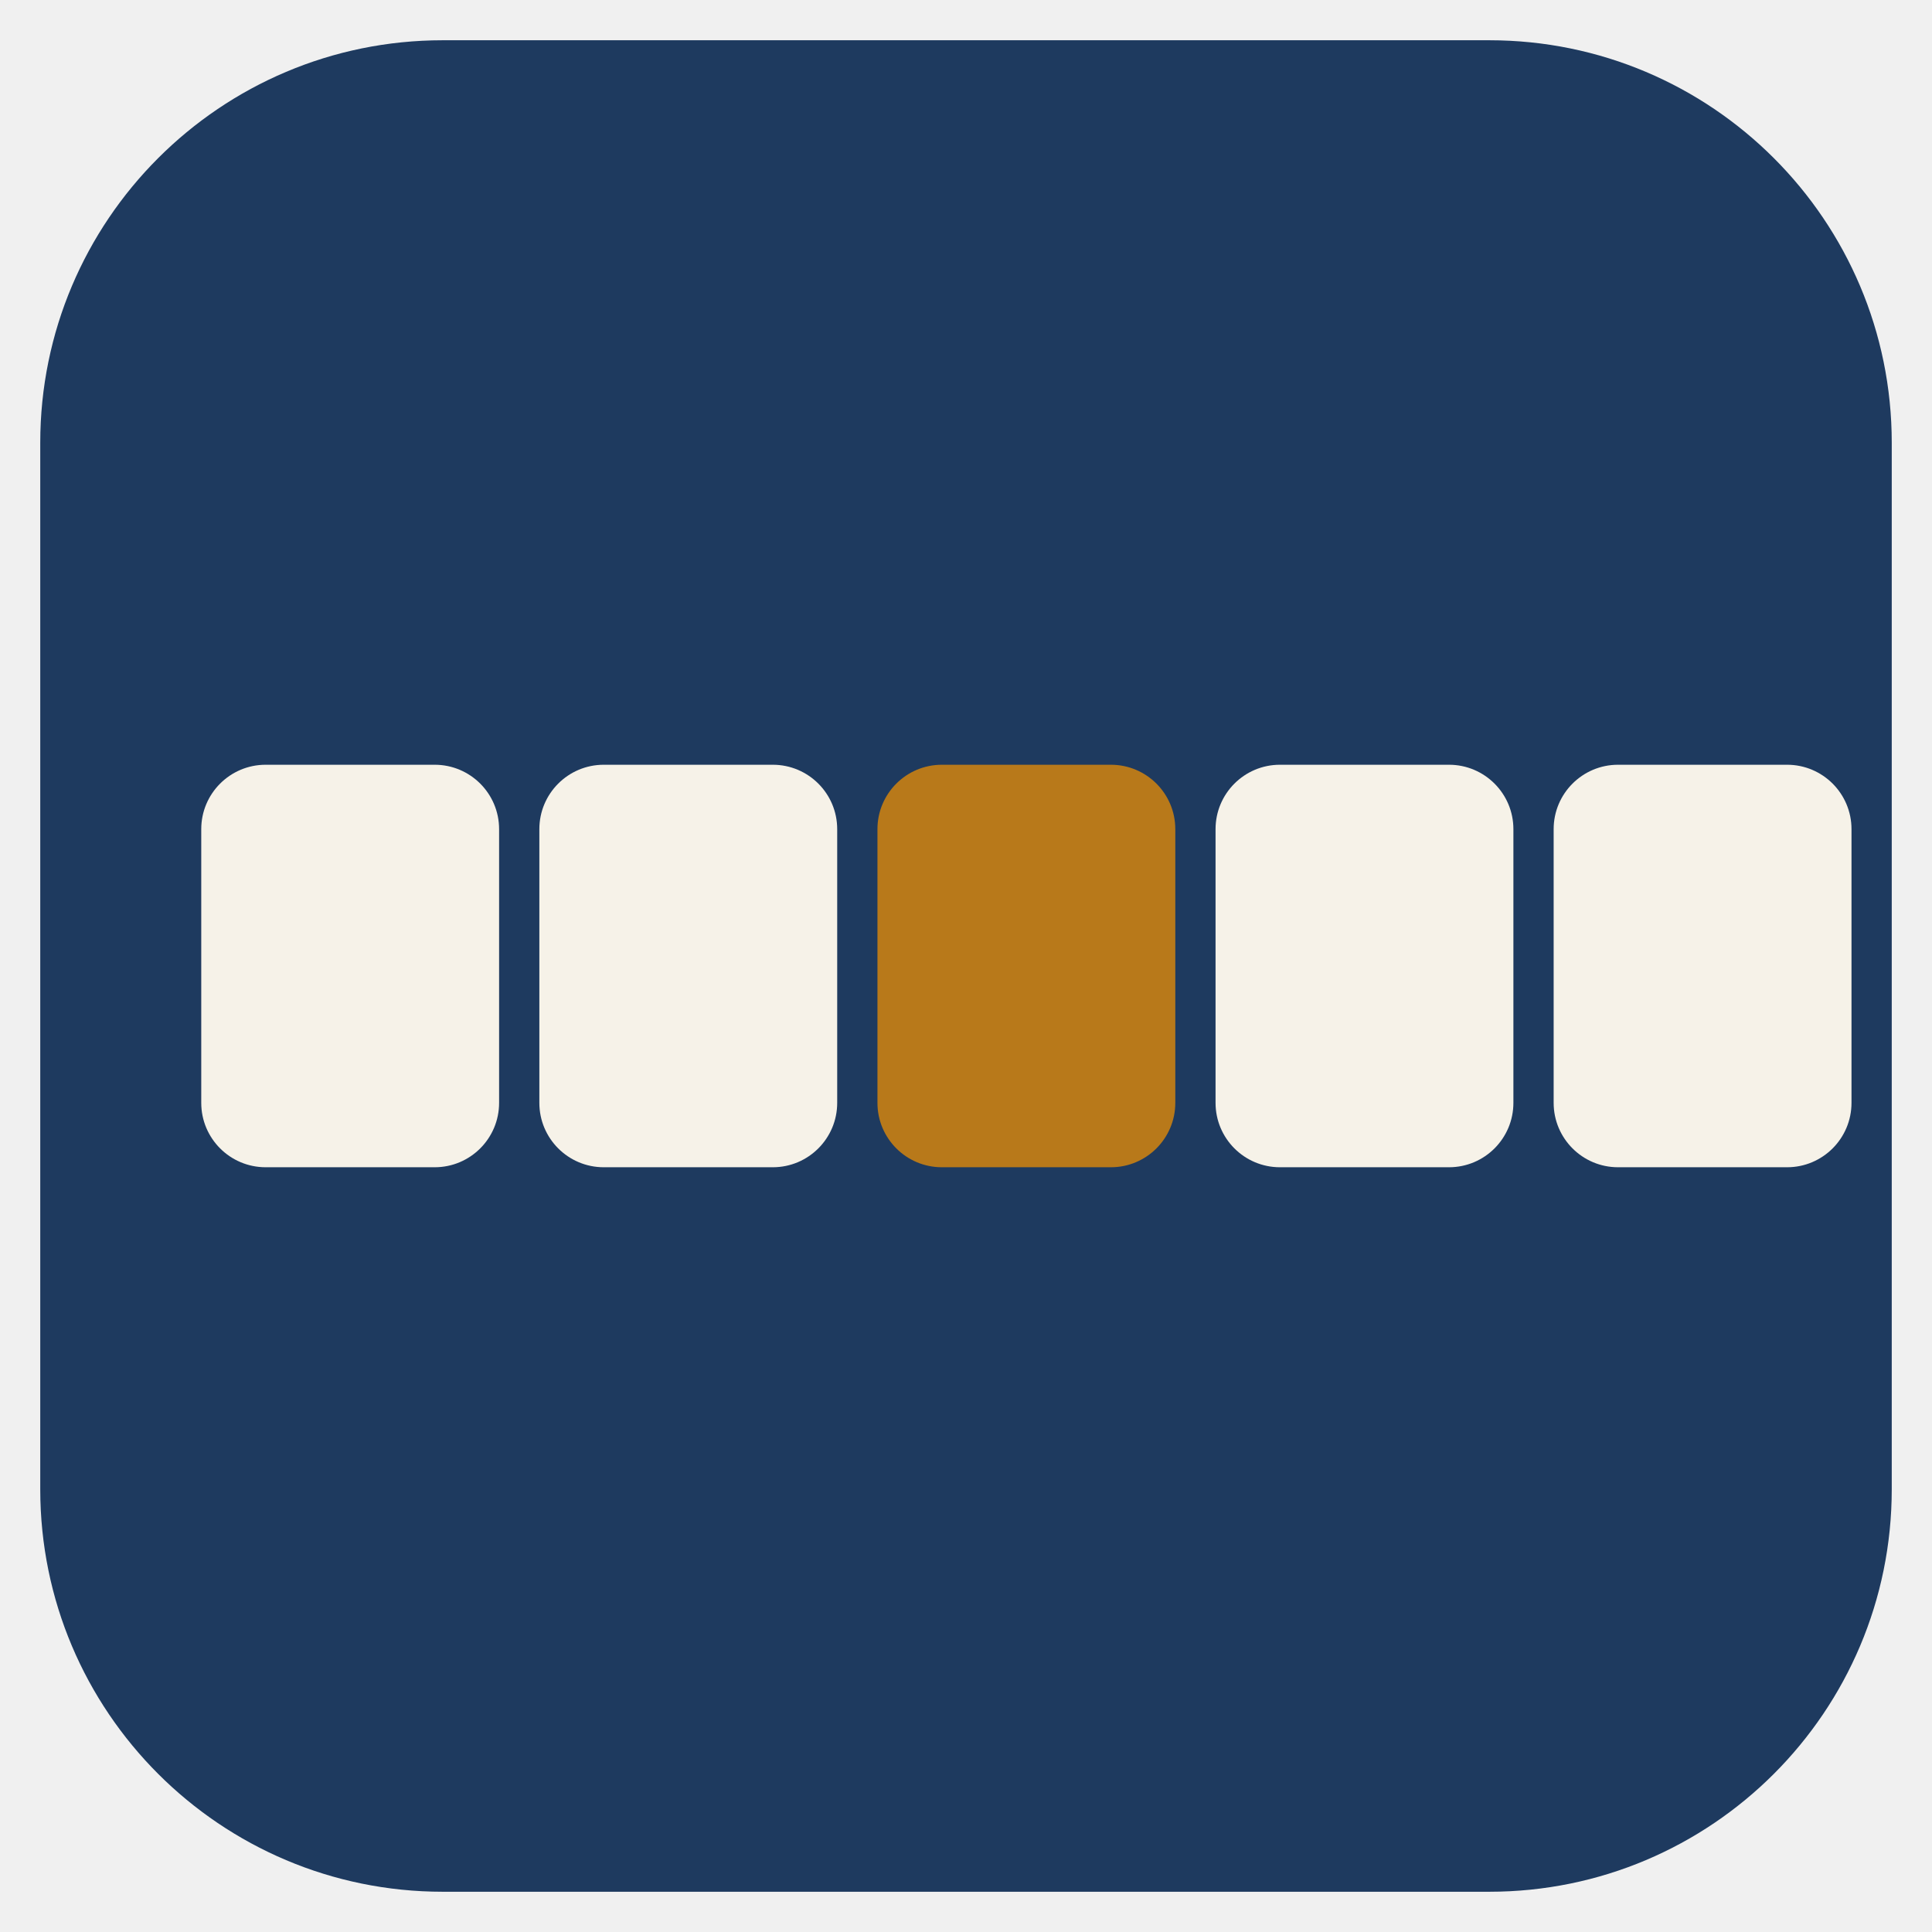
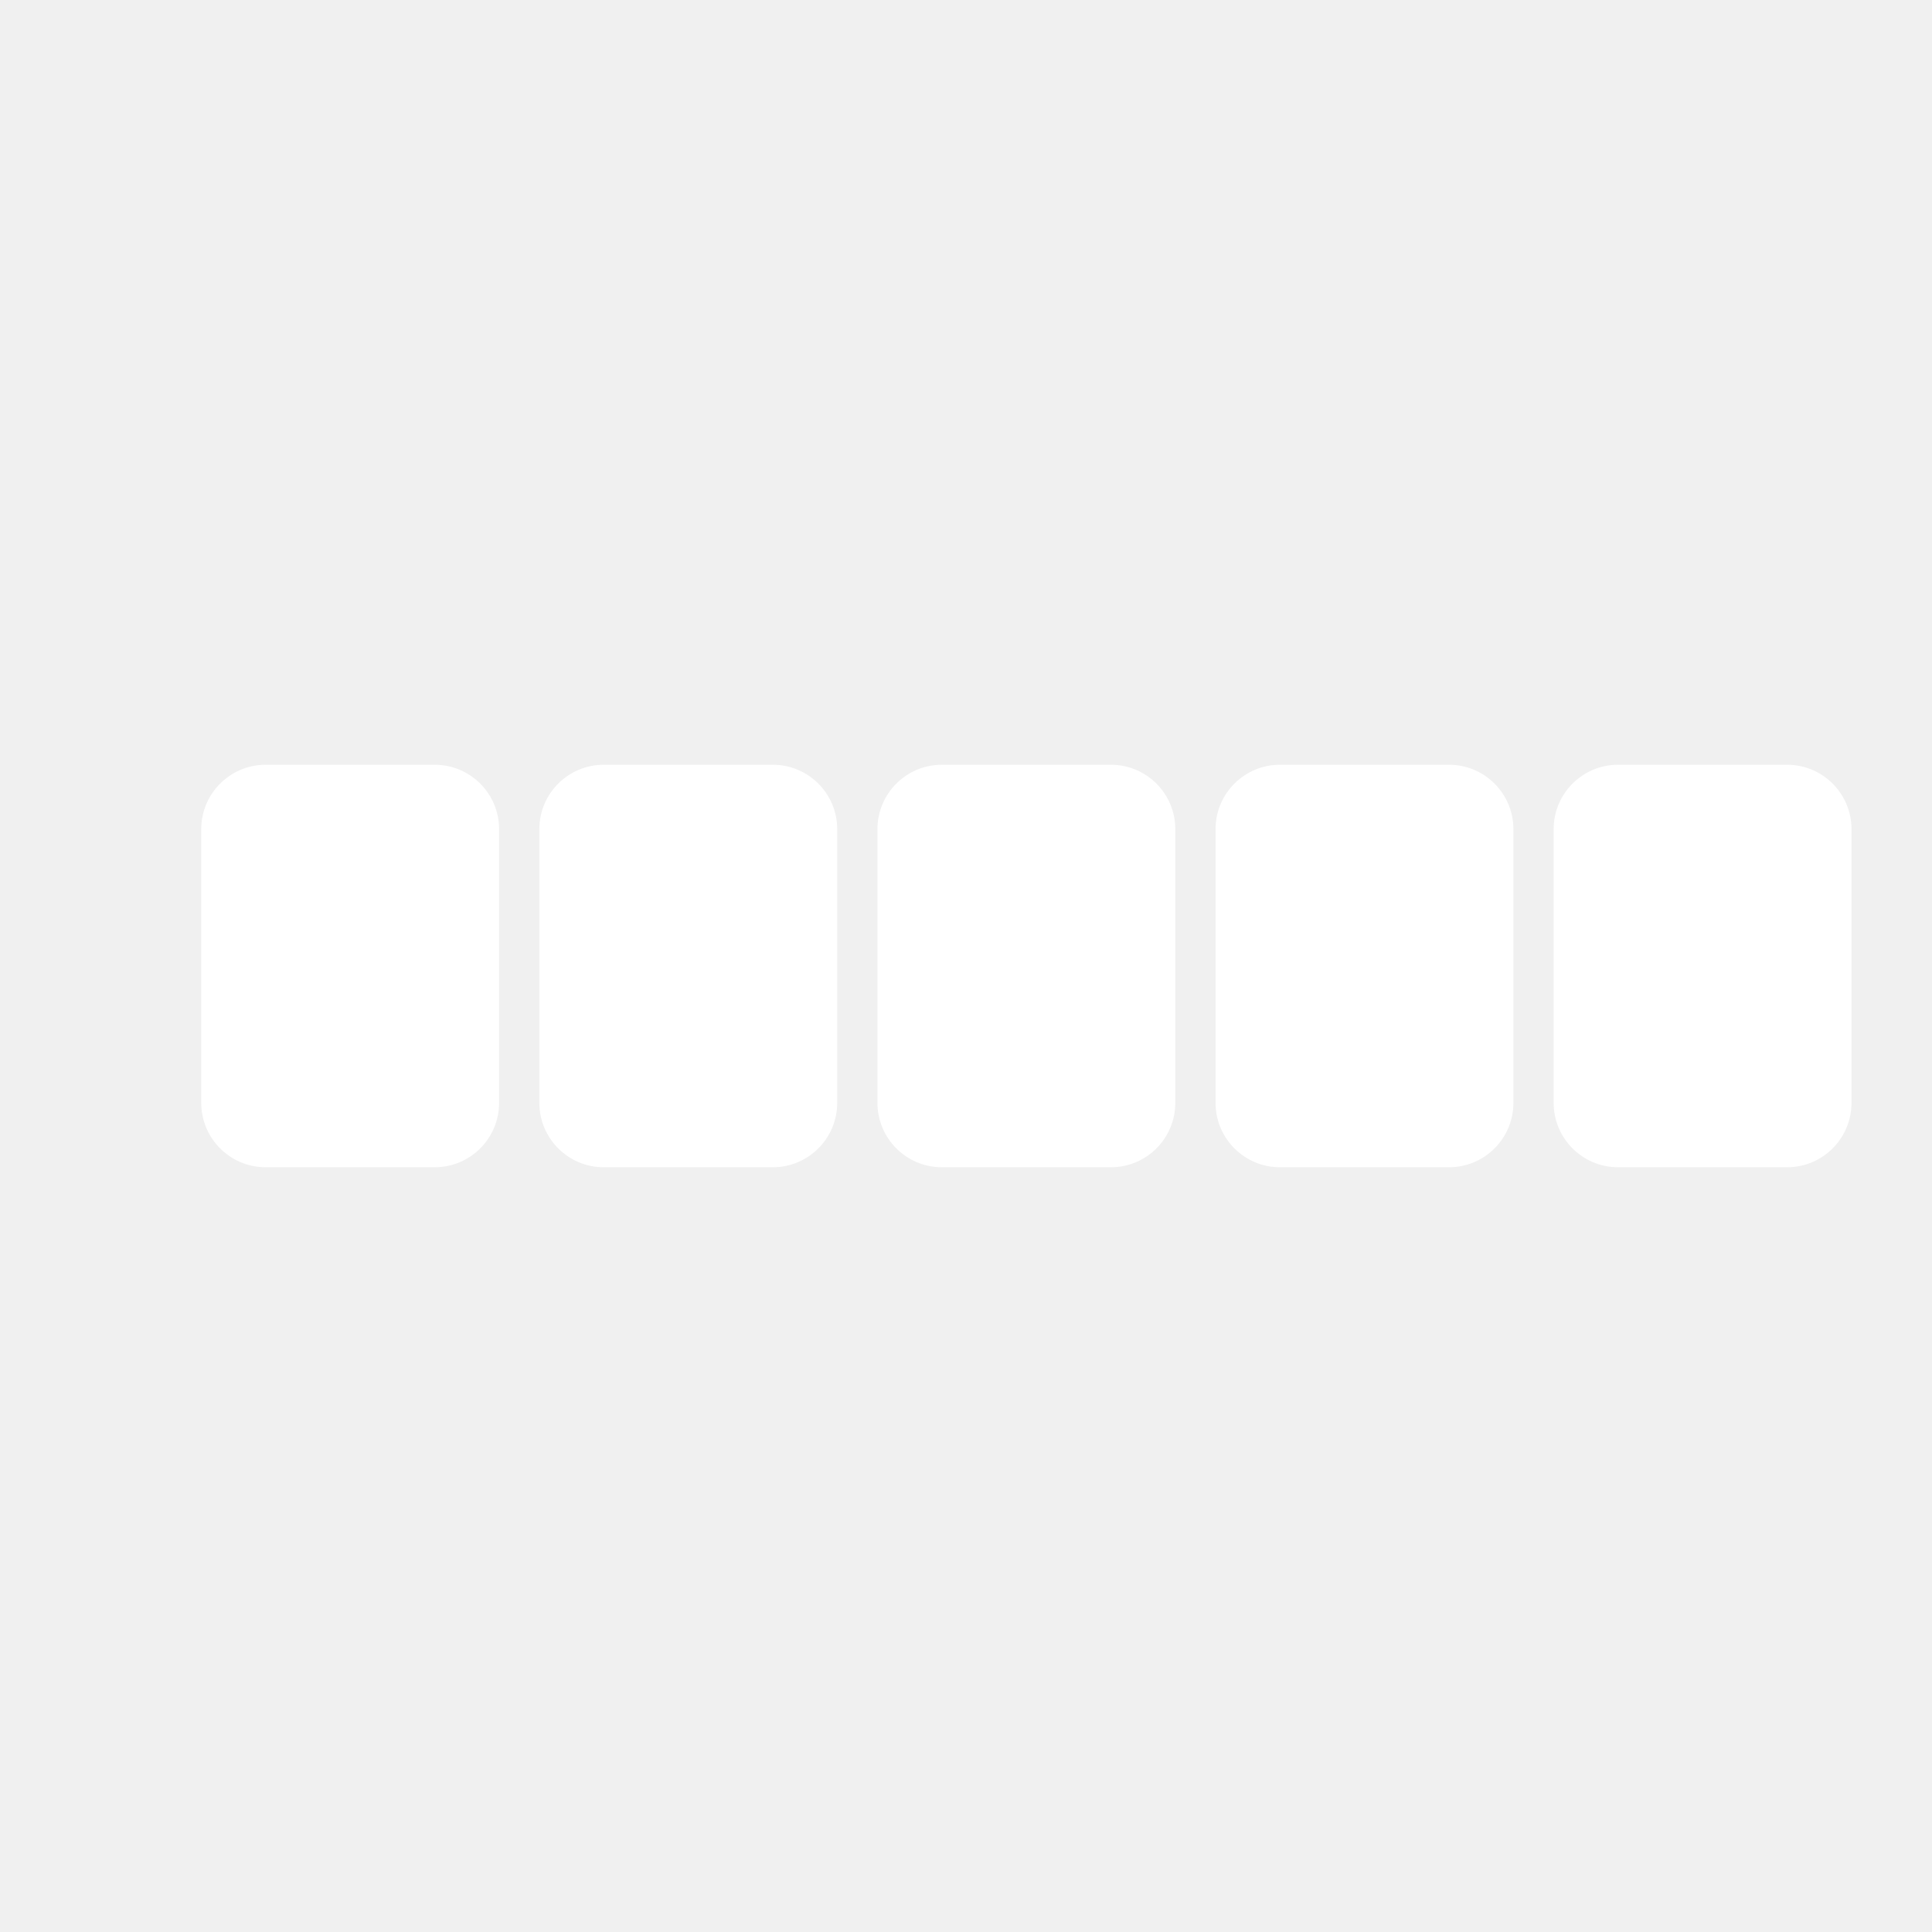
<svg xmlns="http://www.w3.org/2000/svg" viewBox="0 0 48 48" role="img" aria-hidden="true" focusable="false">
-   <rect x="1" y="1" width="46" height="46" rx="10" fill="#1e3a5f" />
-   <rect x="5" y="19" width="7.4" height="10" rx="1.6" fill="#f6f2e8" />
-   <rect x="13.4" y="19" width="7.4" height="10" rx="1.6" fill="#f6f2e8" />
-   <rect x="21.8" y="19" width="7.4" height="10" rx="1.6" fill="#b8791a" />
-   <rect x="30.2" y="19" width="7.4" height="10" rx="1.6" fill="#f6f2e8" />
-   <rect x="38.6" y="19" width="7.4" height="10" rx="1.6" fill="#f6f2e8" />
+   <rect x="5" y="19" width="7.4" height="10" rx="1.6" fill="#fff" />
+   <rect x="13.4" y="19" width="7.4" height="10" rx="1.6" fill="#fff" />
+   <rect x="21.8" y="19" width="7.4" height="10" rx="1.6" fill="#fff" />
+   <rect x="30.2" y="19" width="7.4" height="10" rx="1.6" fill="#fff" />
+   <rect x="38.6" y="19" width="7.4" height="10" rx="1.6" fill="#fff" />
</svg>
